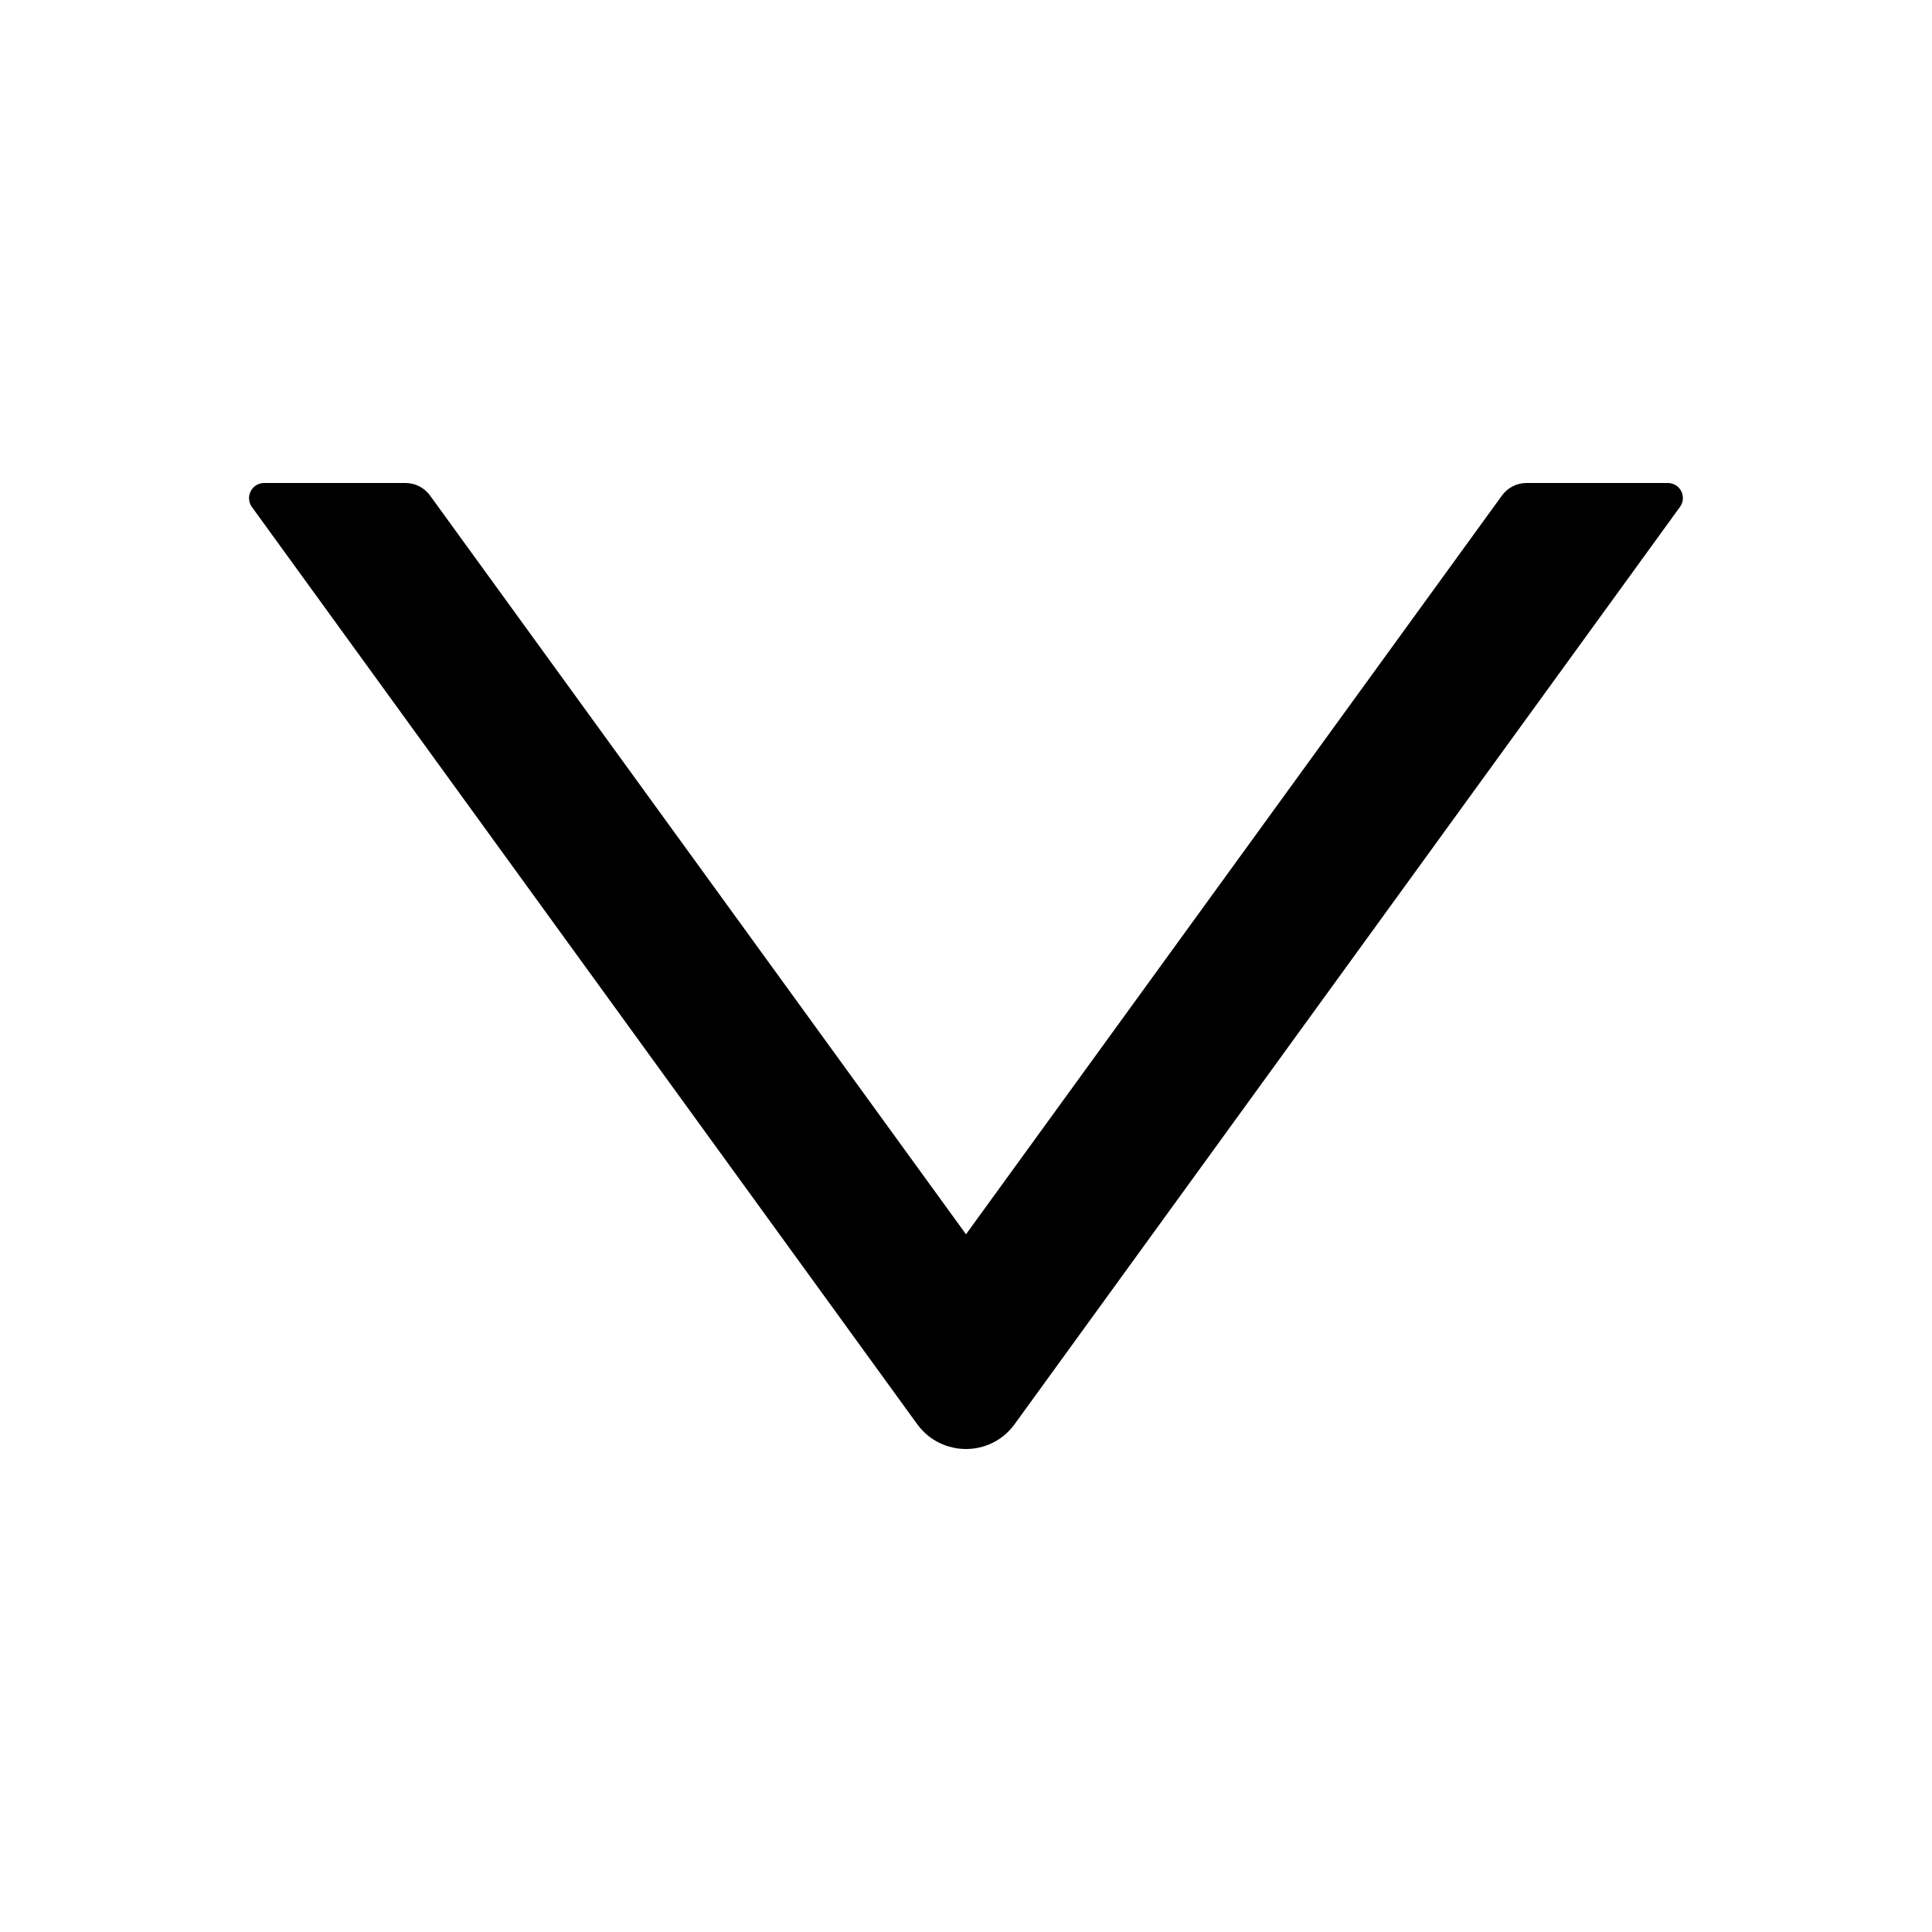
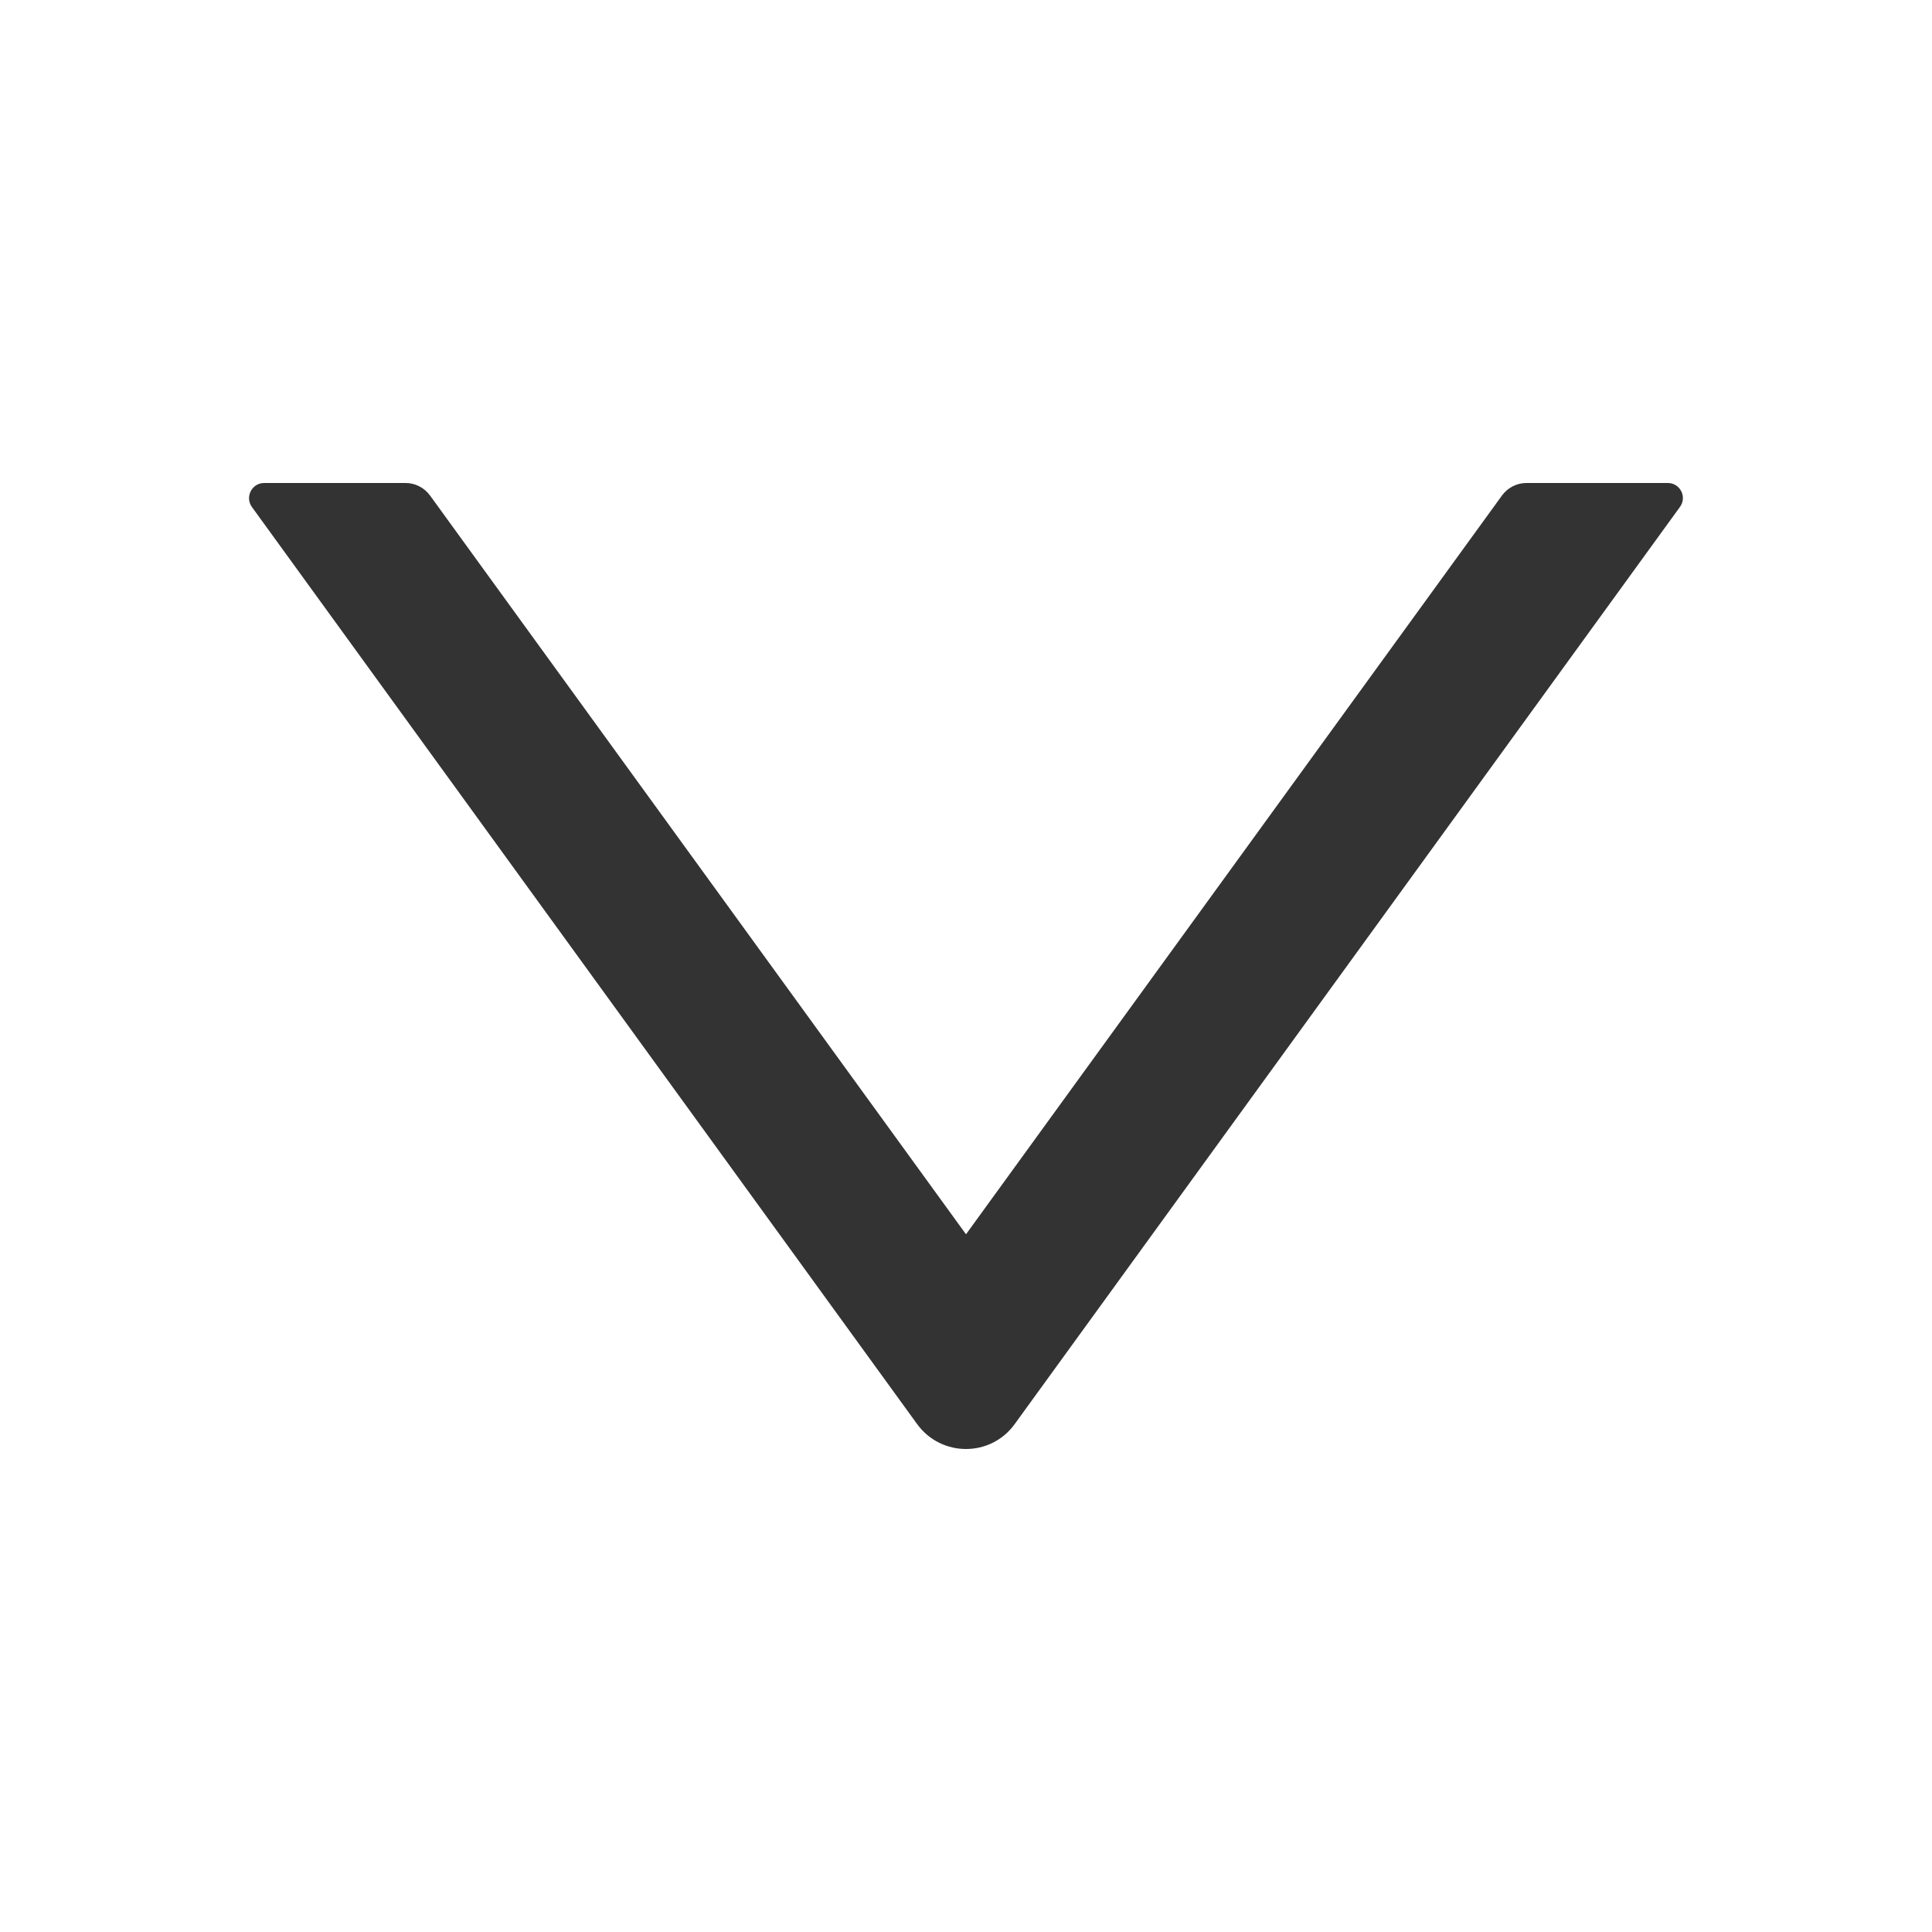
- <svg xmlns="http://www.w3.org/2000/svg" viewBox="0 0 1024 1024" fill="currentColor">
-   <path d="M884 256h-75c-5.1 0-9.9 2.5-12.9 6.6L512 654.2 227.9 262.6c-3-4.1-7.8-6.6-12.9-6.6h-75c-6.5 0-10.3 7.4-6.5 12.7l352.6 486.1c12.8 17.6 39 17.6 51.7 0l352.6-486.1c3.9-5.3 0.1-12.7-6.4-12.7z" />
+ <svg xmlns="http://www.w3.org/2000/svg" class="icon" viewBox="0 0 1024 1024" version="1.1" width="1024" height="1024">
+   <path fill="#333333" d="M884 256h-75c-5.1 0-9.9 2.5-12.9 6.6L512 654.2 227.9 262.6c-3-4.1-7.8-6.6-12.9-6.6h-75c-6.5 0-10.3 7.4-6.5 12.7l352.6 486.1c12.8 17.6 39 17.6 51.7 0l352.6-486.1c3.9-5.3 0.1-12.7-6.4-12.7z" />
</svg>
